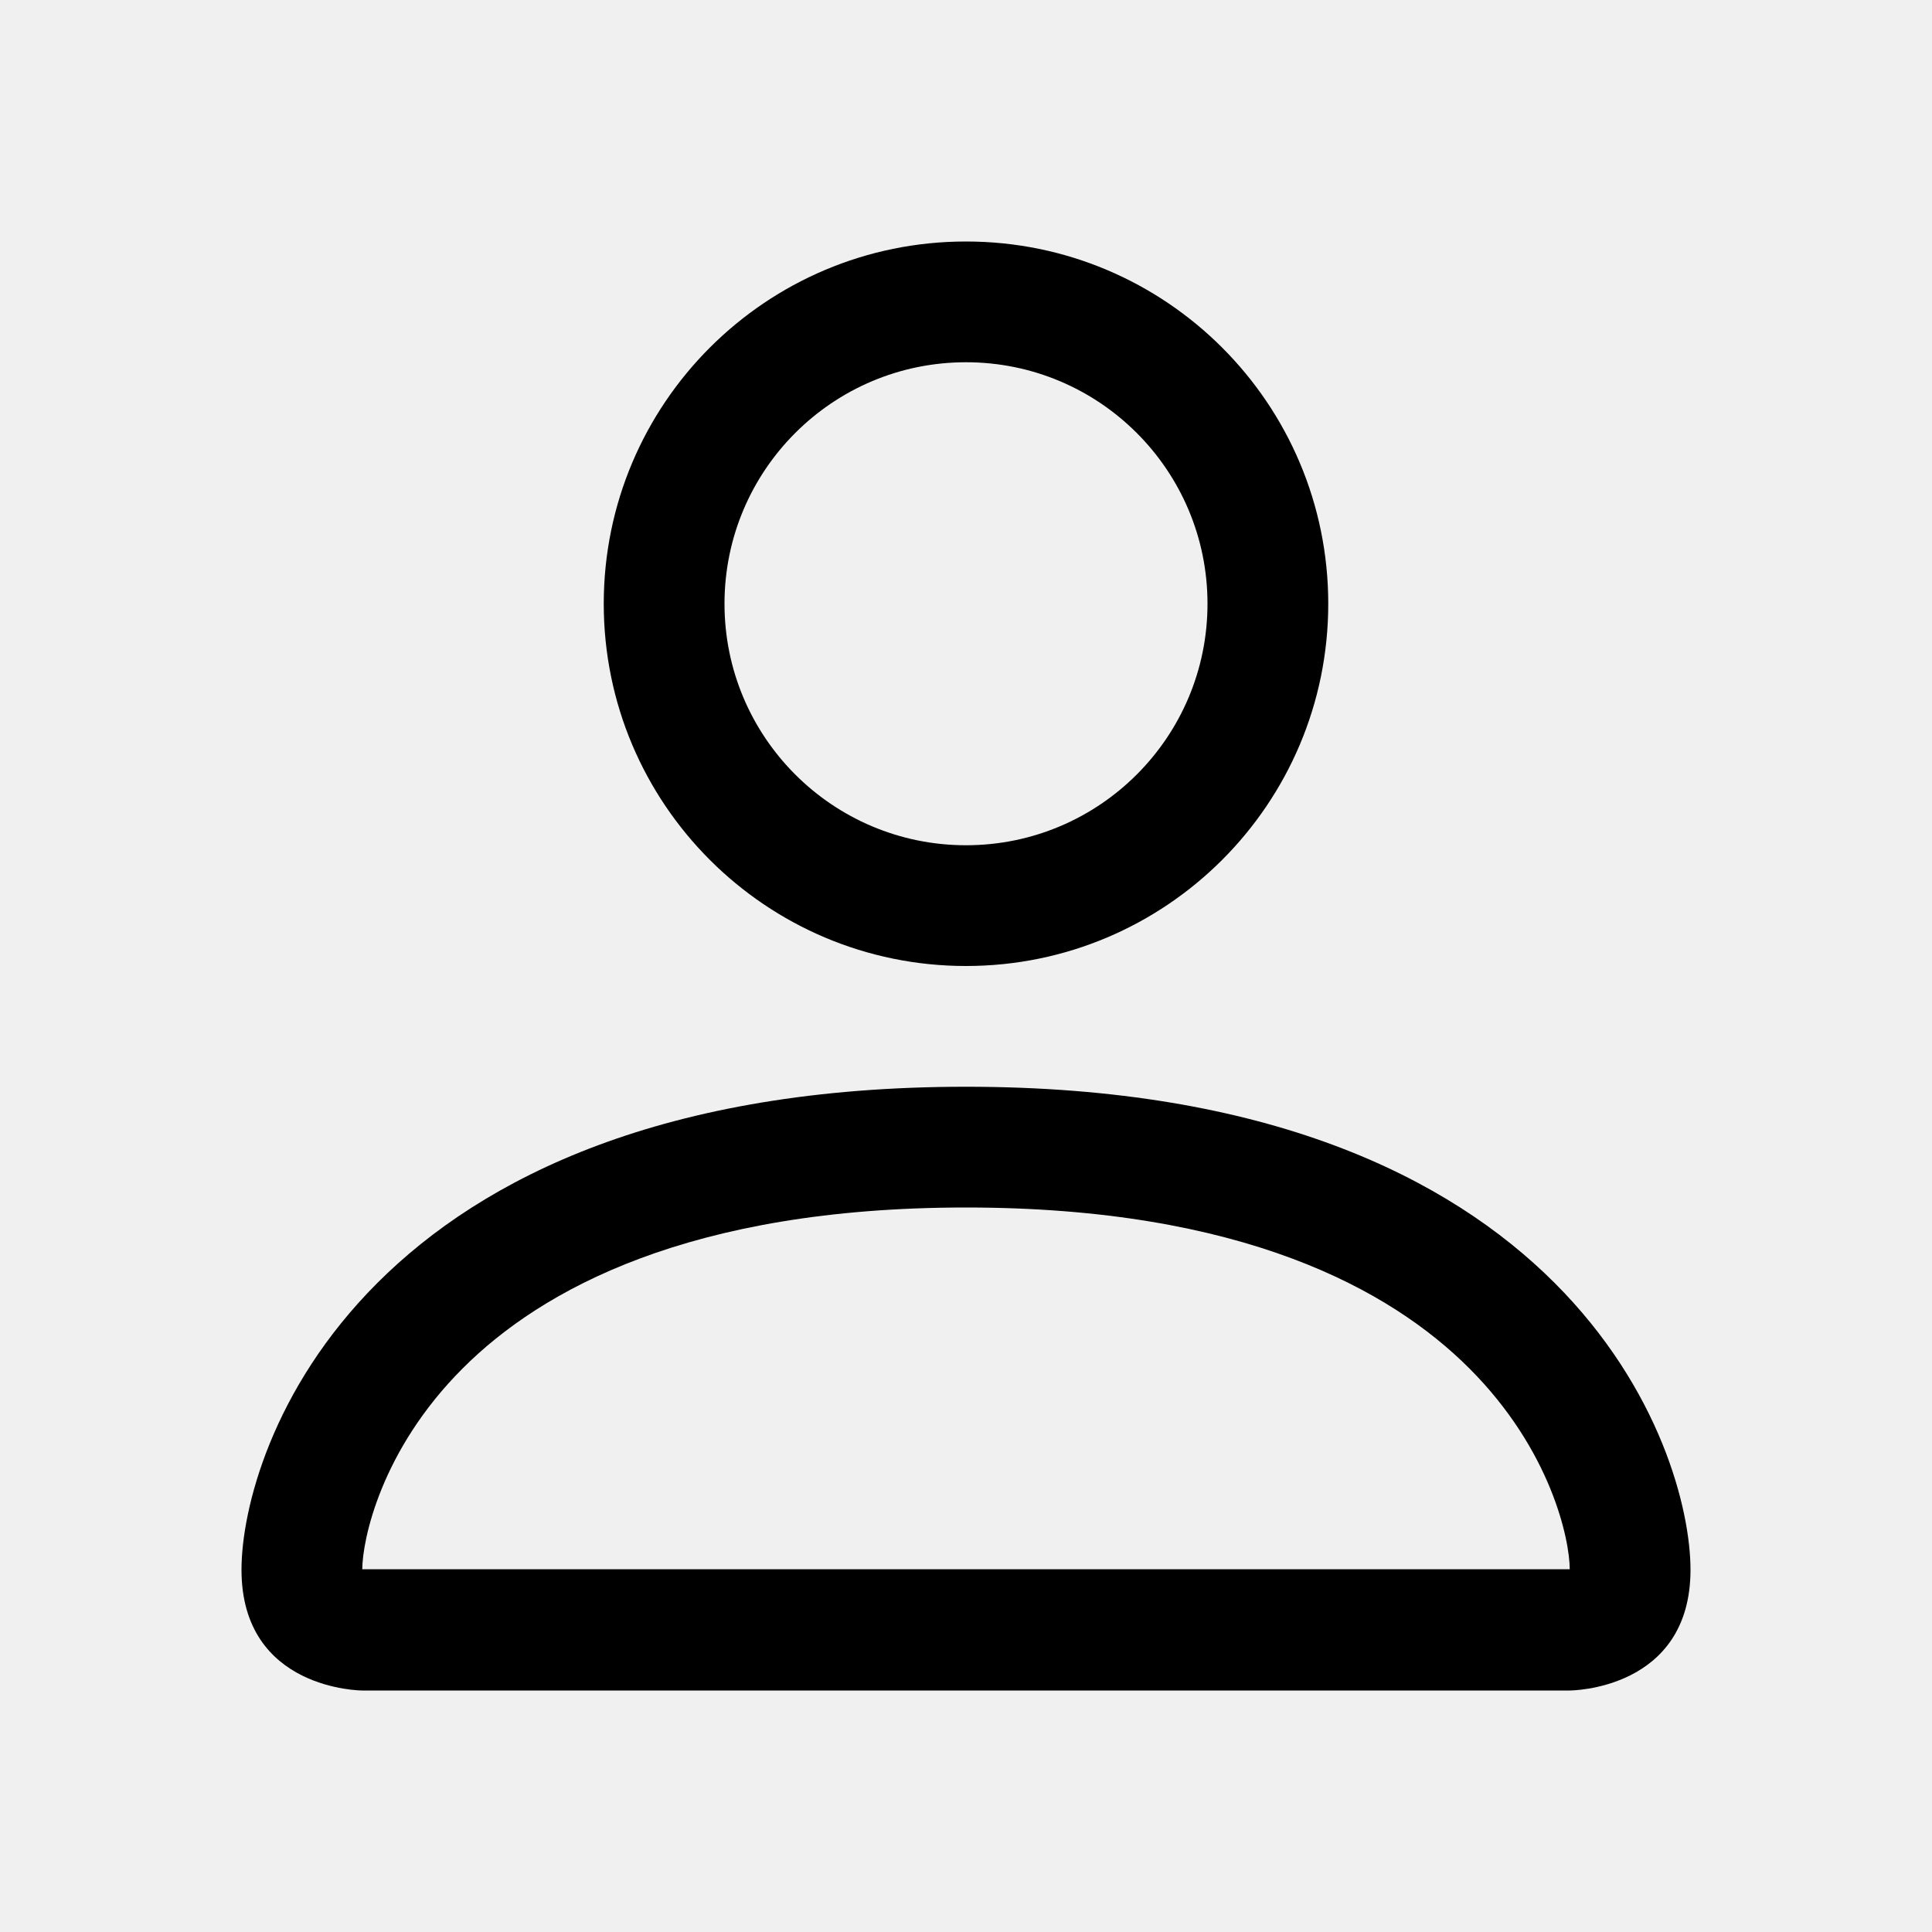
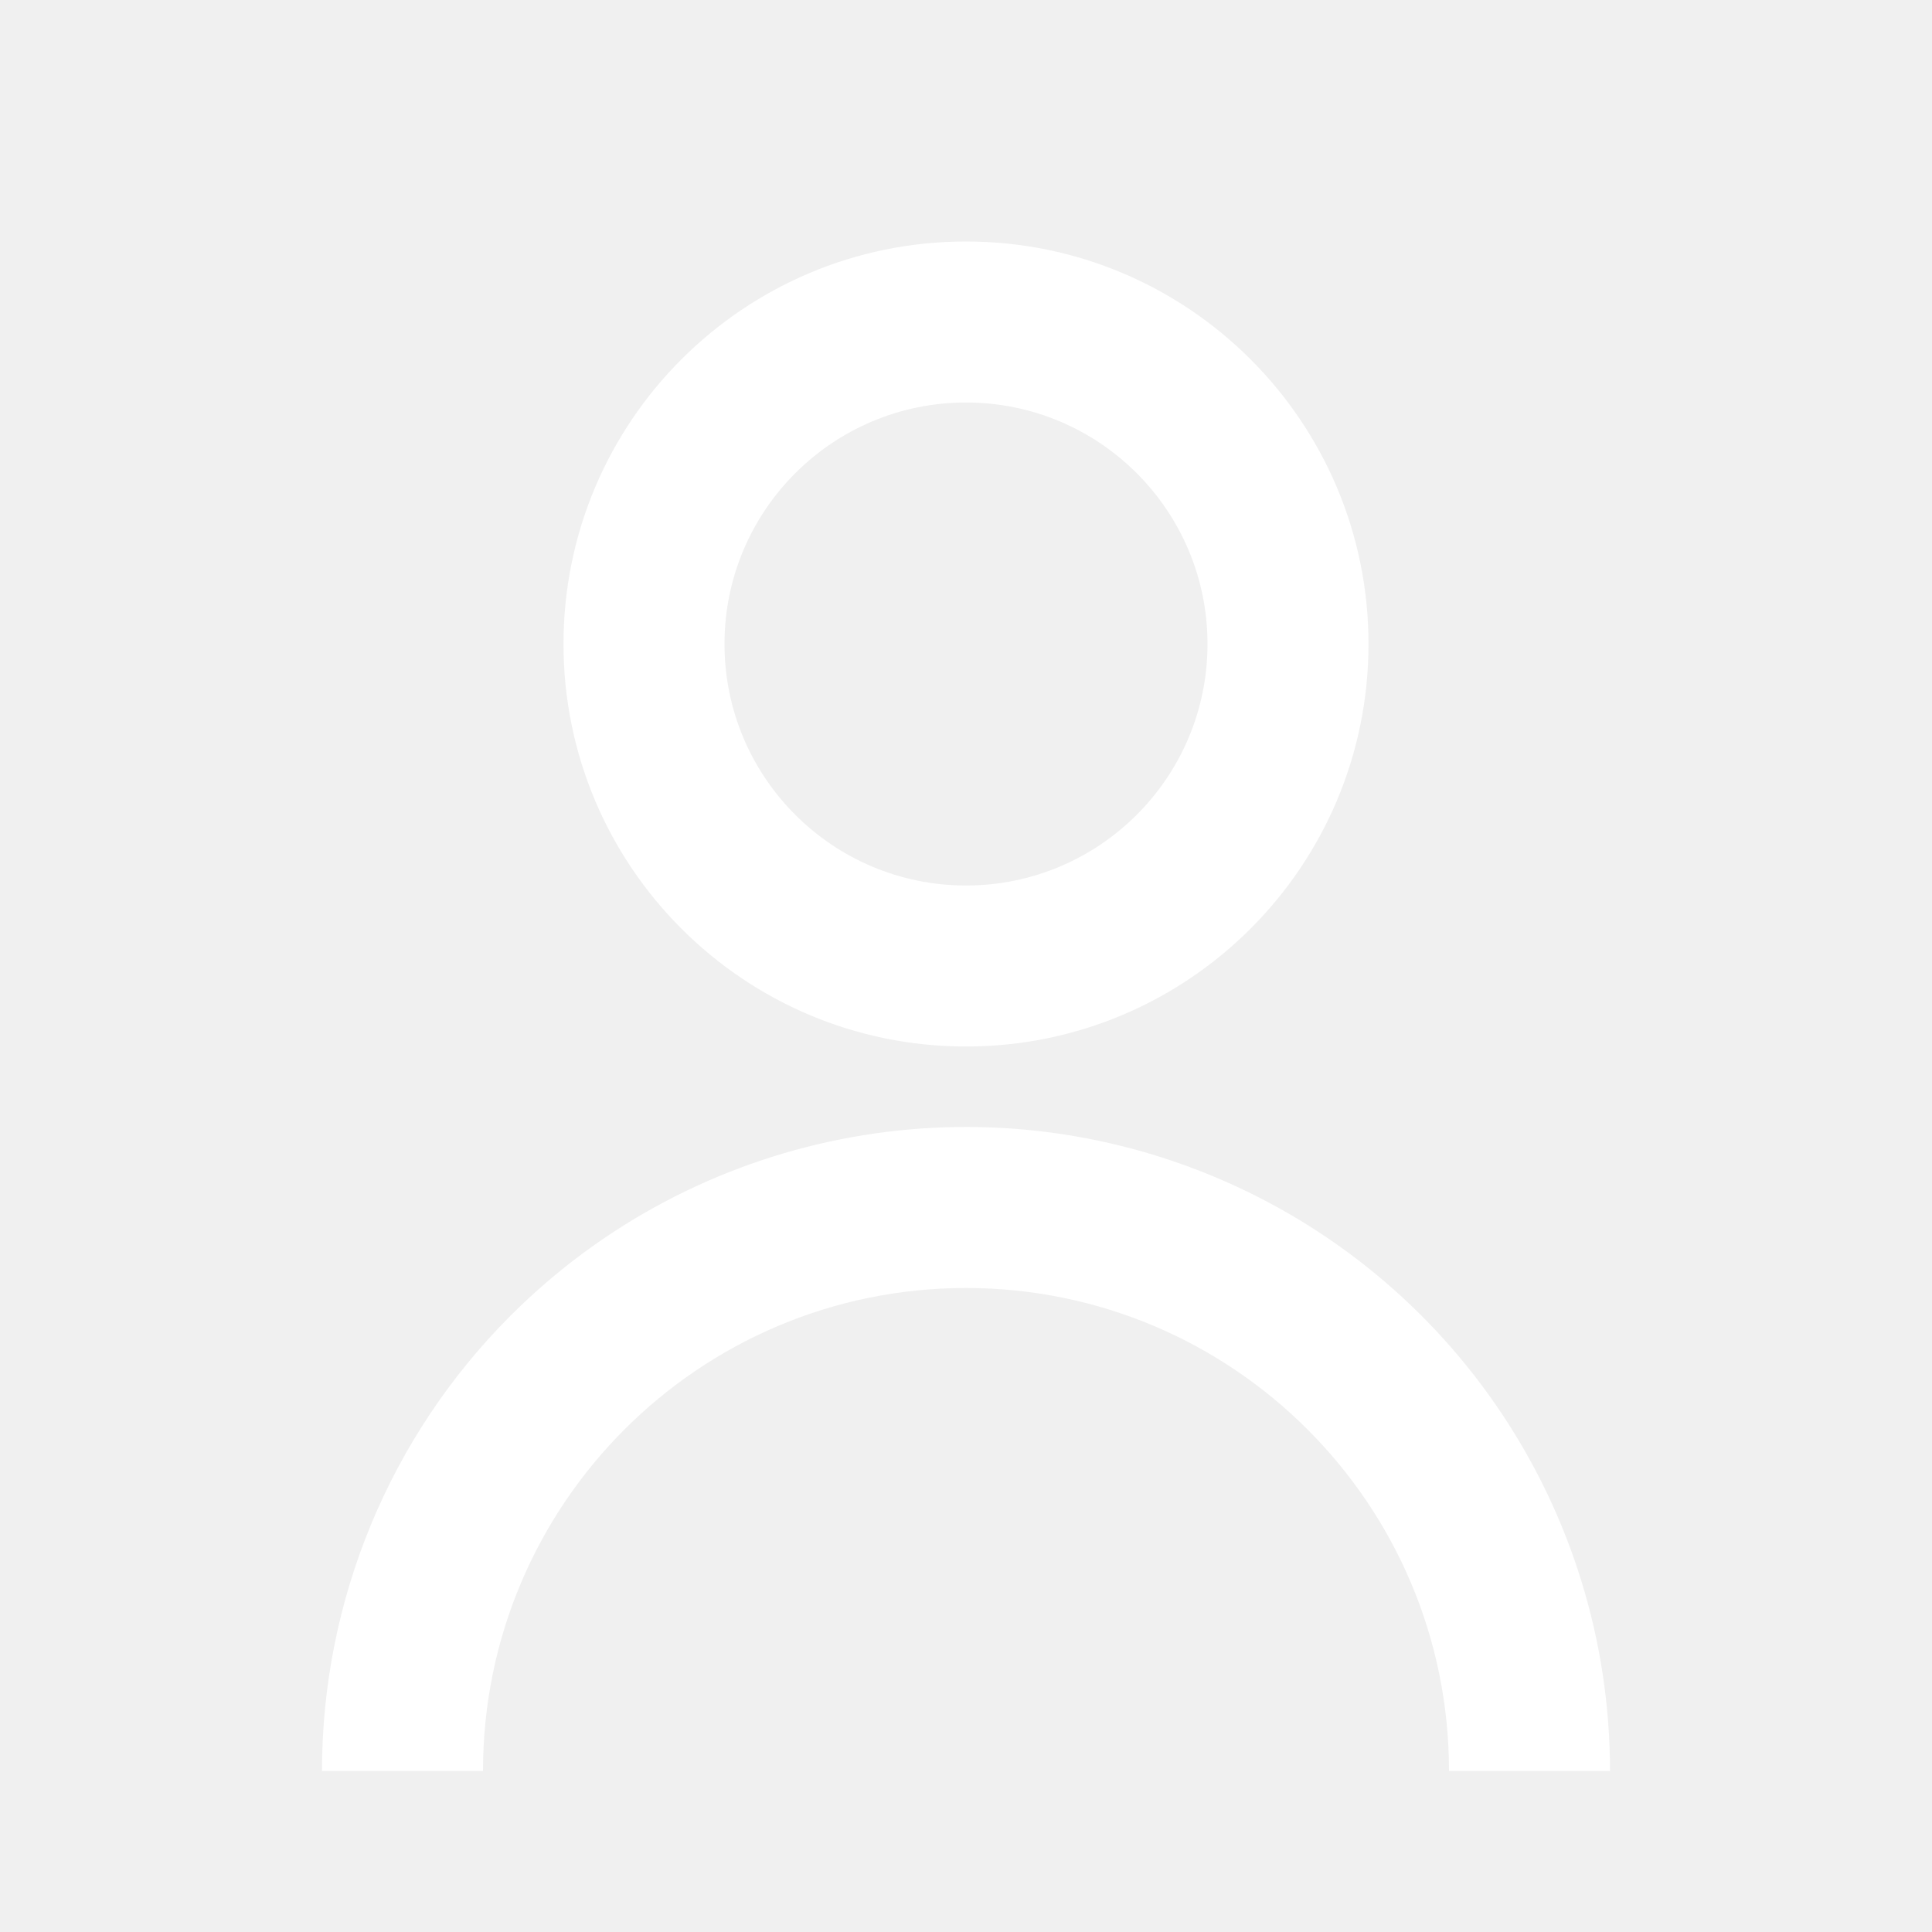
- <svg xmlns="http://www.w3.org/2000/svg" width="128" height="128" viewBox="0 0 16 16">
-   <path fill="#000000" d="M8 8a3 3 0 1 0 0-6a3 3 0 0 0 0 6m2-3a2 2 0 1 1-4 0a2 2 0 0 1 4 0m4 8c0 1-1 1-1 1H3s-1 0-1-1s1-4 6-4s6 3 6 4m-1-.004c-.001-.246-.154-.986-.832-1.664C11.516 10.68 10.289 10 8 10s-3.516.68-4.168 1.332c-.678.678-.83 1.418-.832 1.664z" />
+ <svg xmlns="http://www.w3.org/2000/svg" width="128" height="128" viewBox="0 0 24 24">
+   <path fill="#ffffff" d="M7 8a5 5 0 1 1 10 0A5 5 0 0 1 7 8Zm5 3a3 3 0 1 0 0-6a3 3 0 0 0 0 6Zm-5.657 5.343A8 8 0 0 0 4 22h2a6 6 0 1 1 12 0h2a8 8 0 0 0-13.657-5.657Z" />
</svg>
